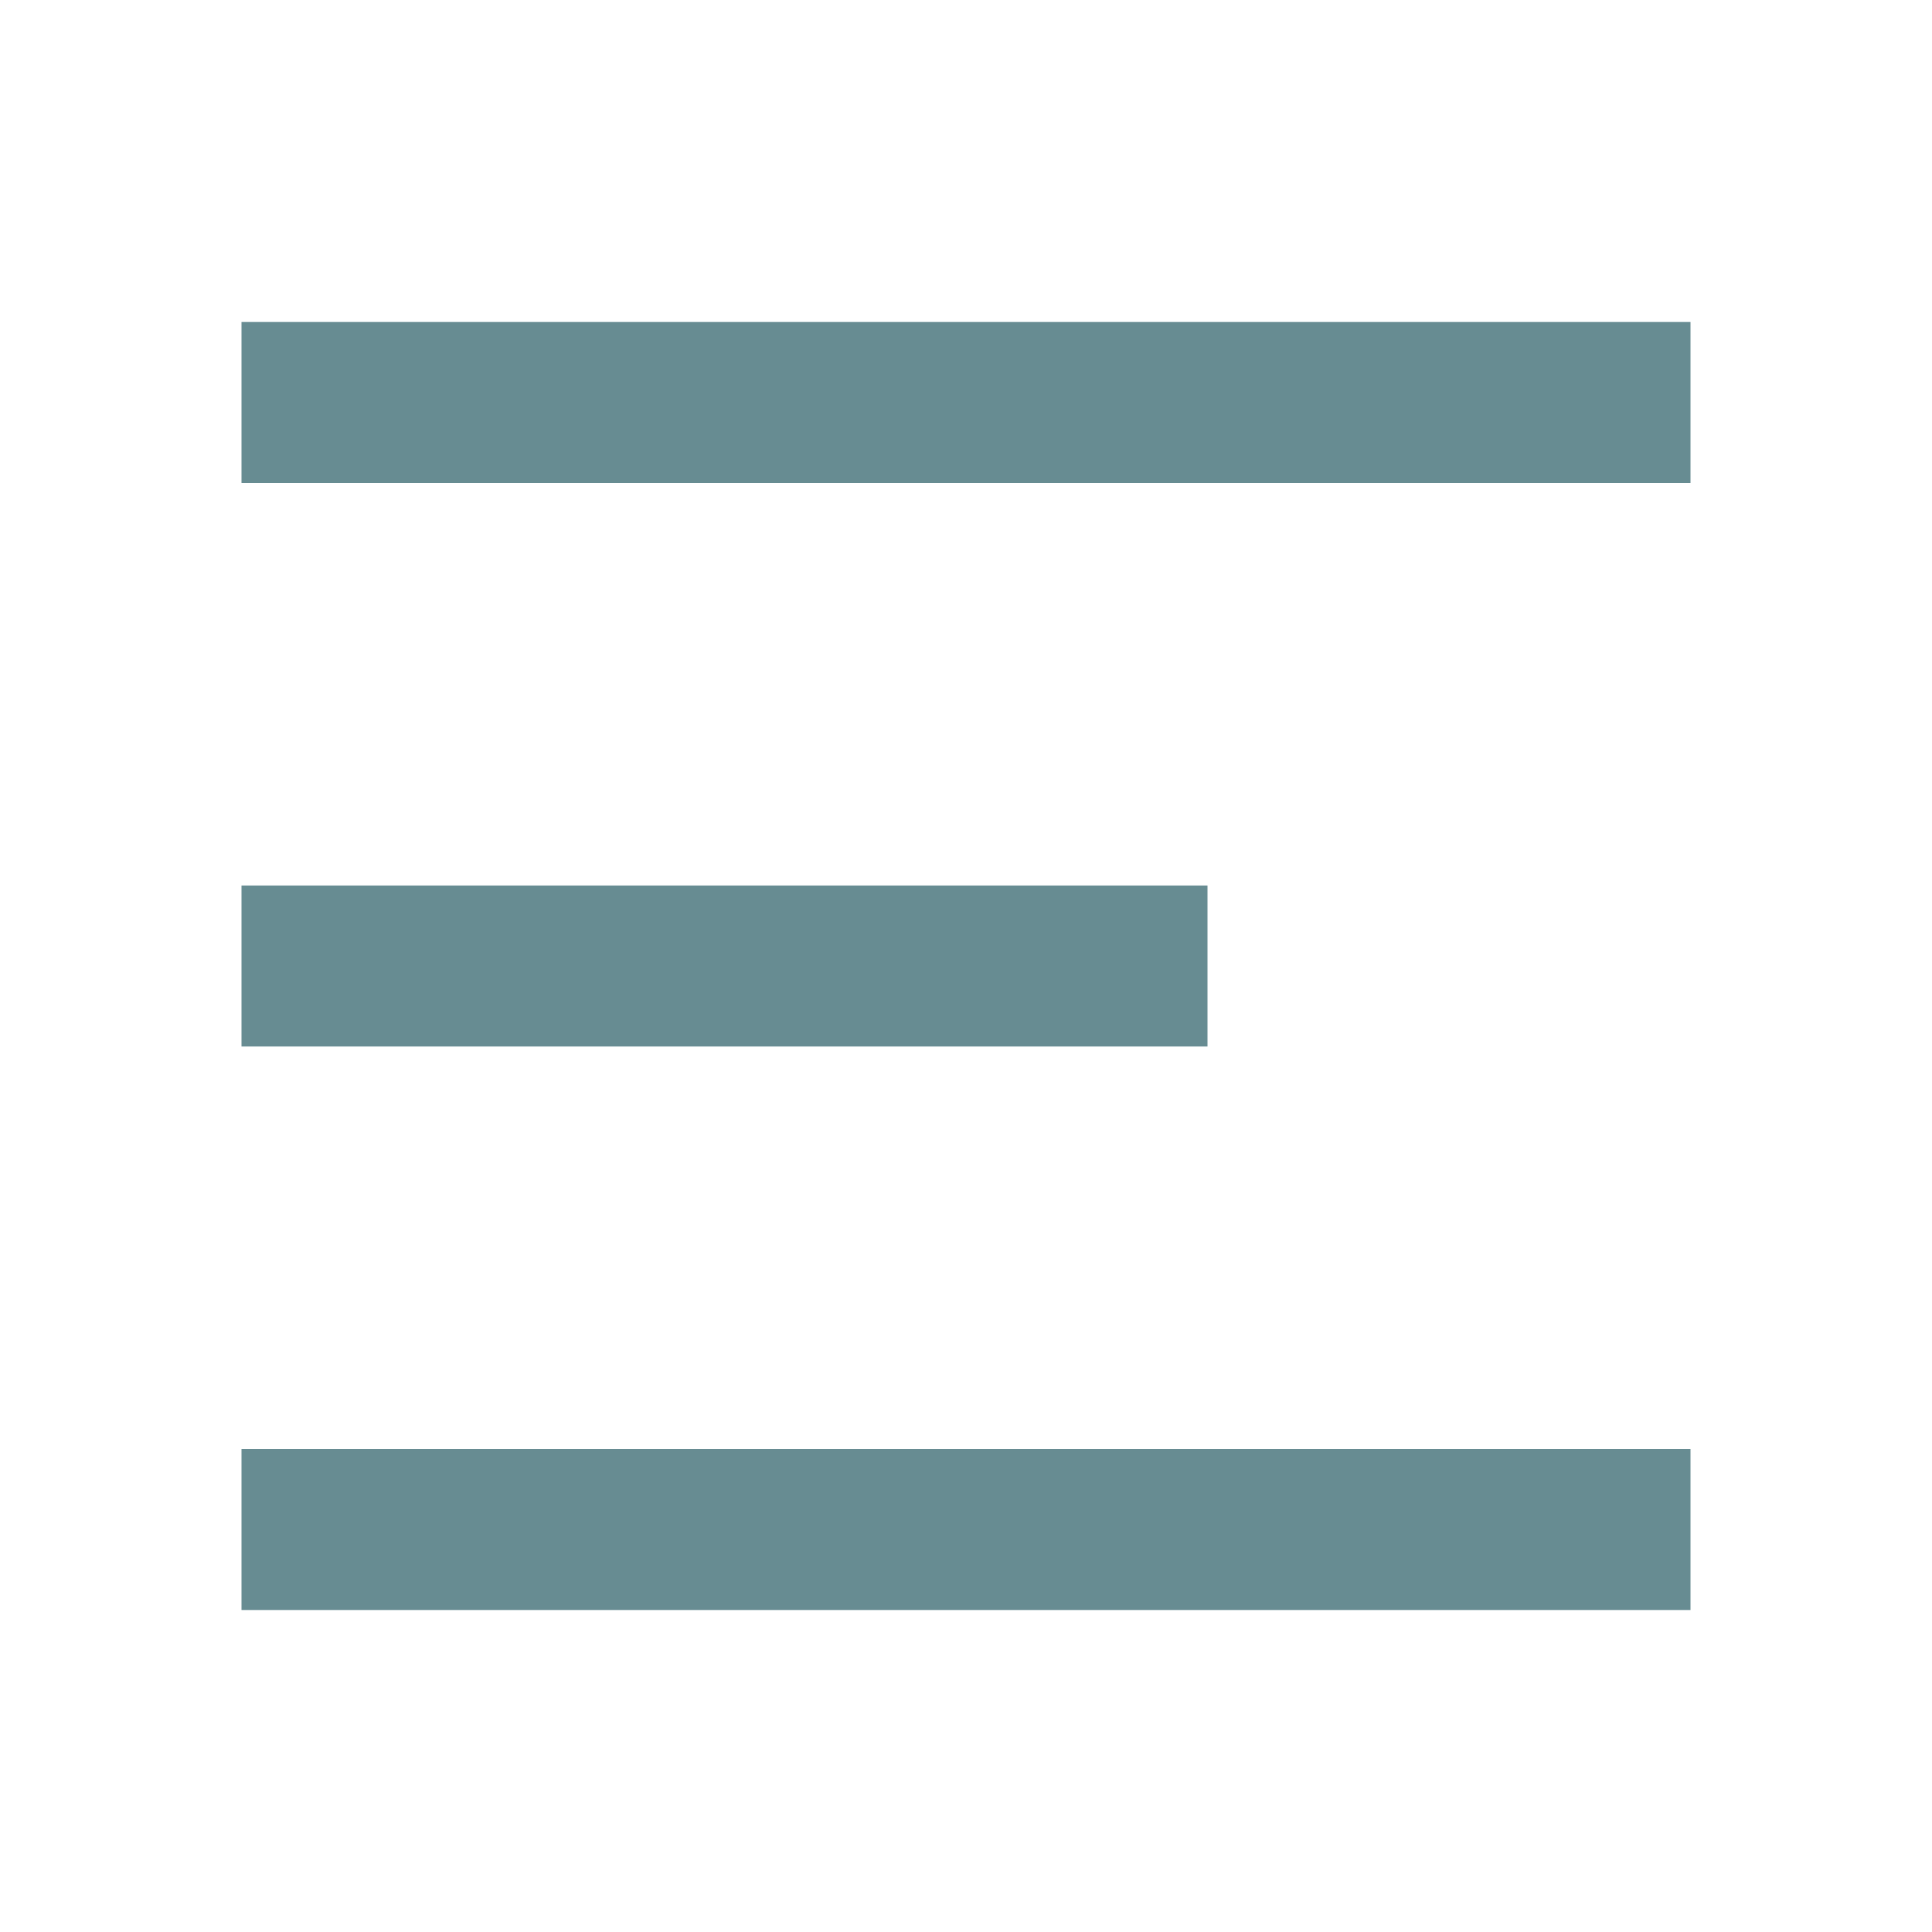
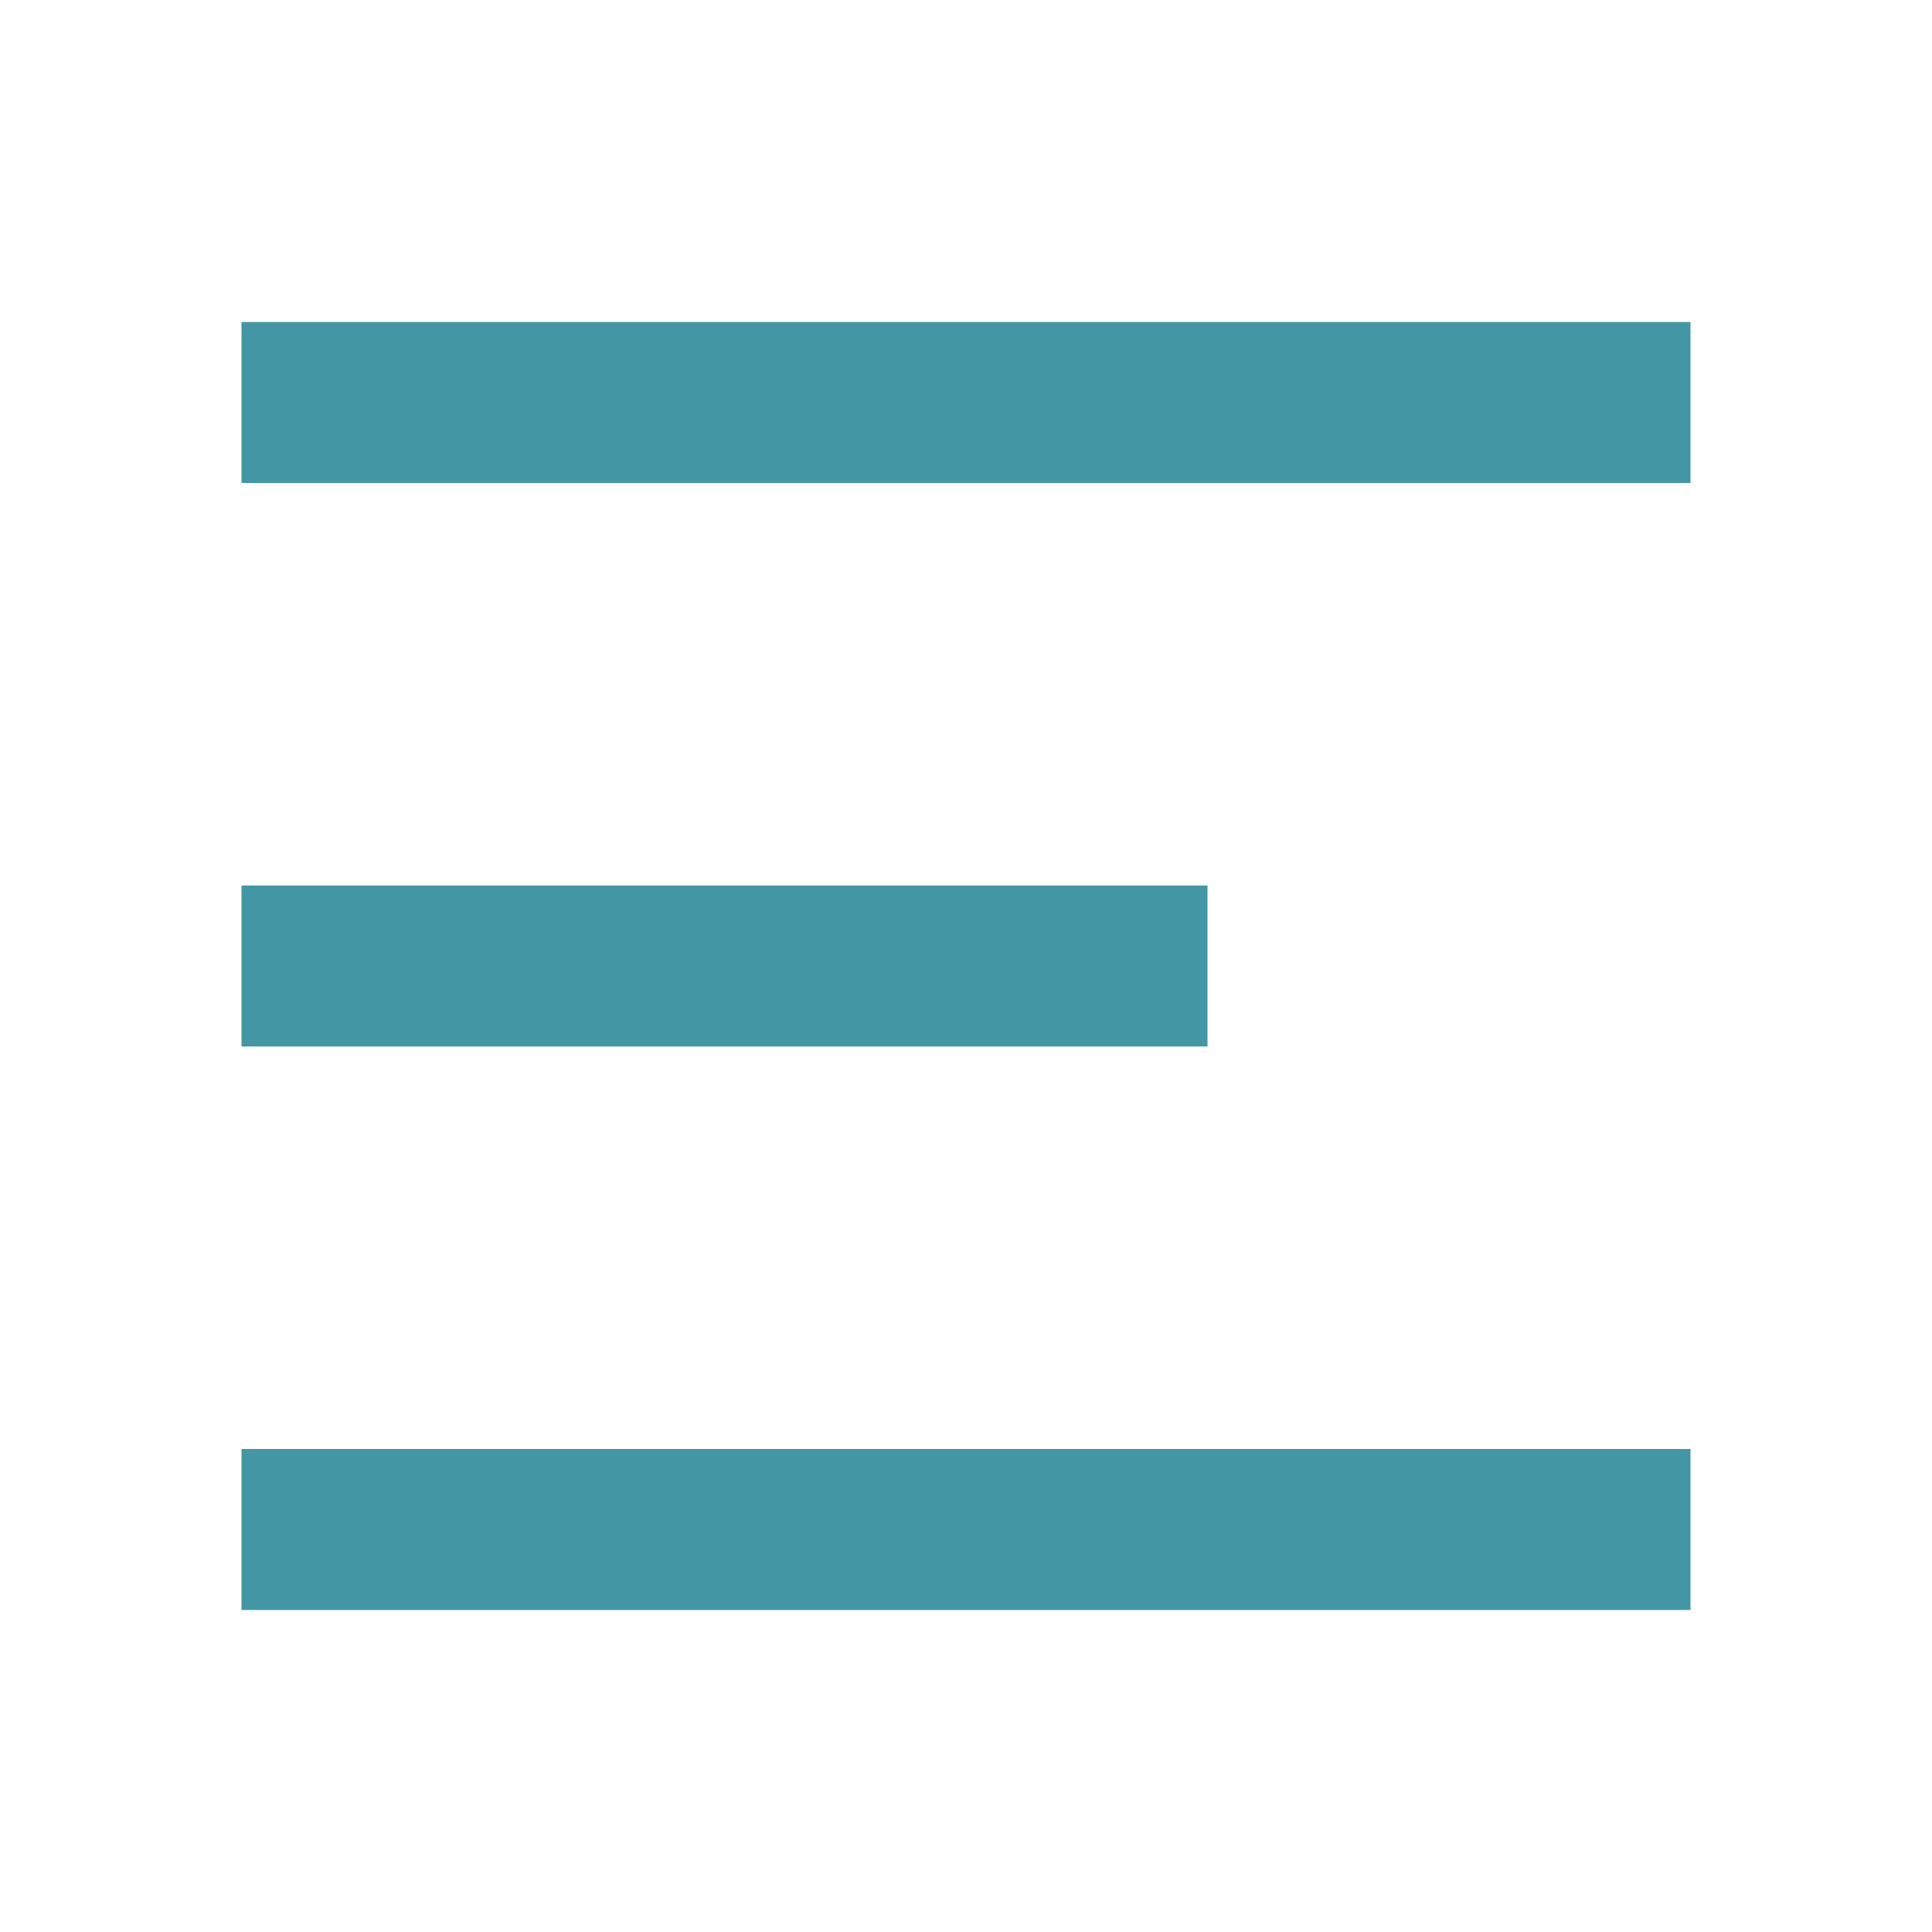
<svg xmlns="http://www.w3.org/2000/svg" viewBox="0 0 24 24" width="24" height="24">
  <path fill="none" d="M0 0h24v24H0z" />
-   <path d="M3 4h18v2H3V4zm0 7h12v2H3v-2zm0 7h18v2H3v-2z" fill="rgba(103,140,146,1)" />
+   <path d="M3 4h18v2H3V4zm0 7h12v2H3v-2zm0 7h18v2H3v-2z" fill="#4397A4" />
</svg>
